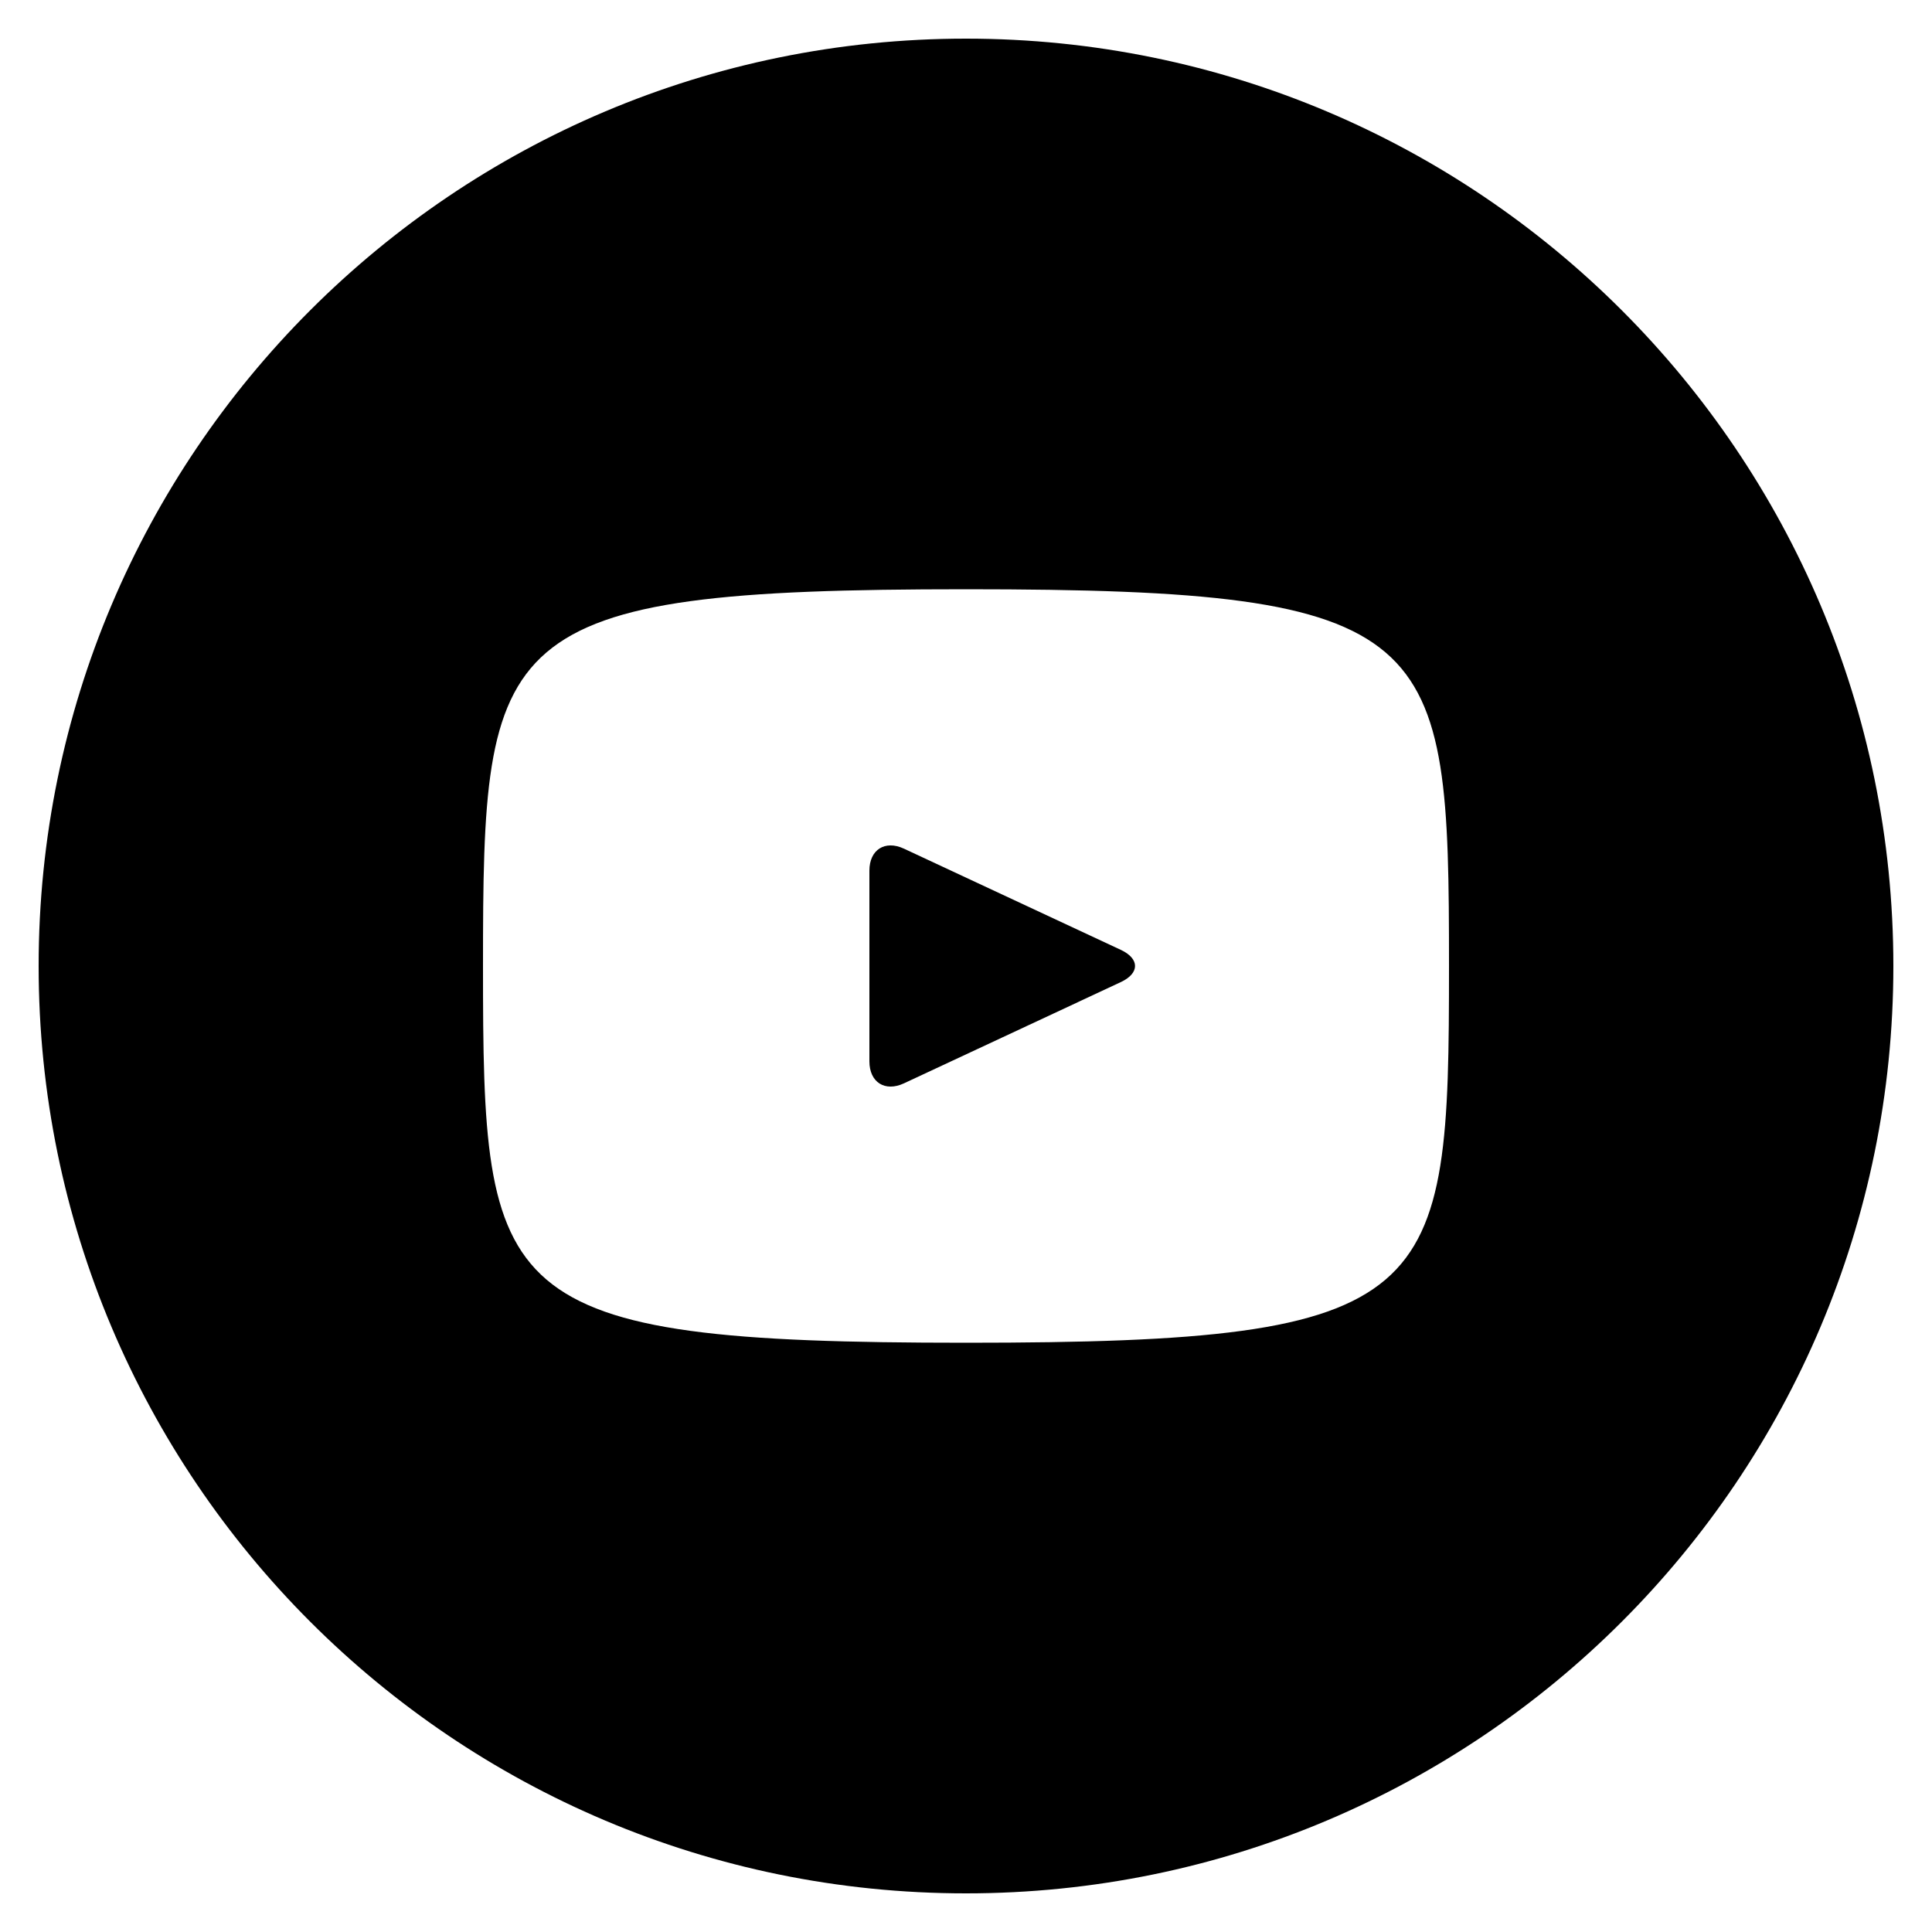
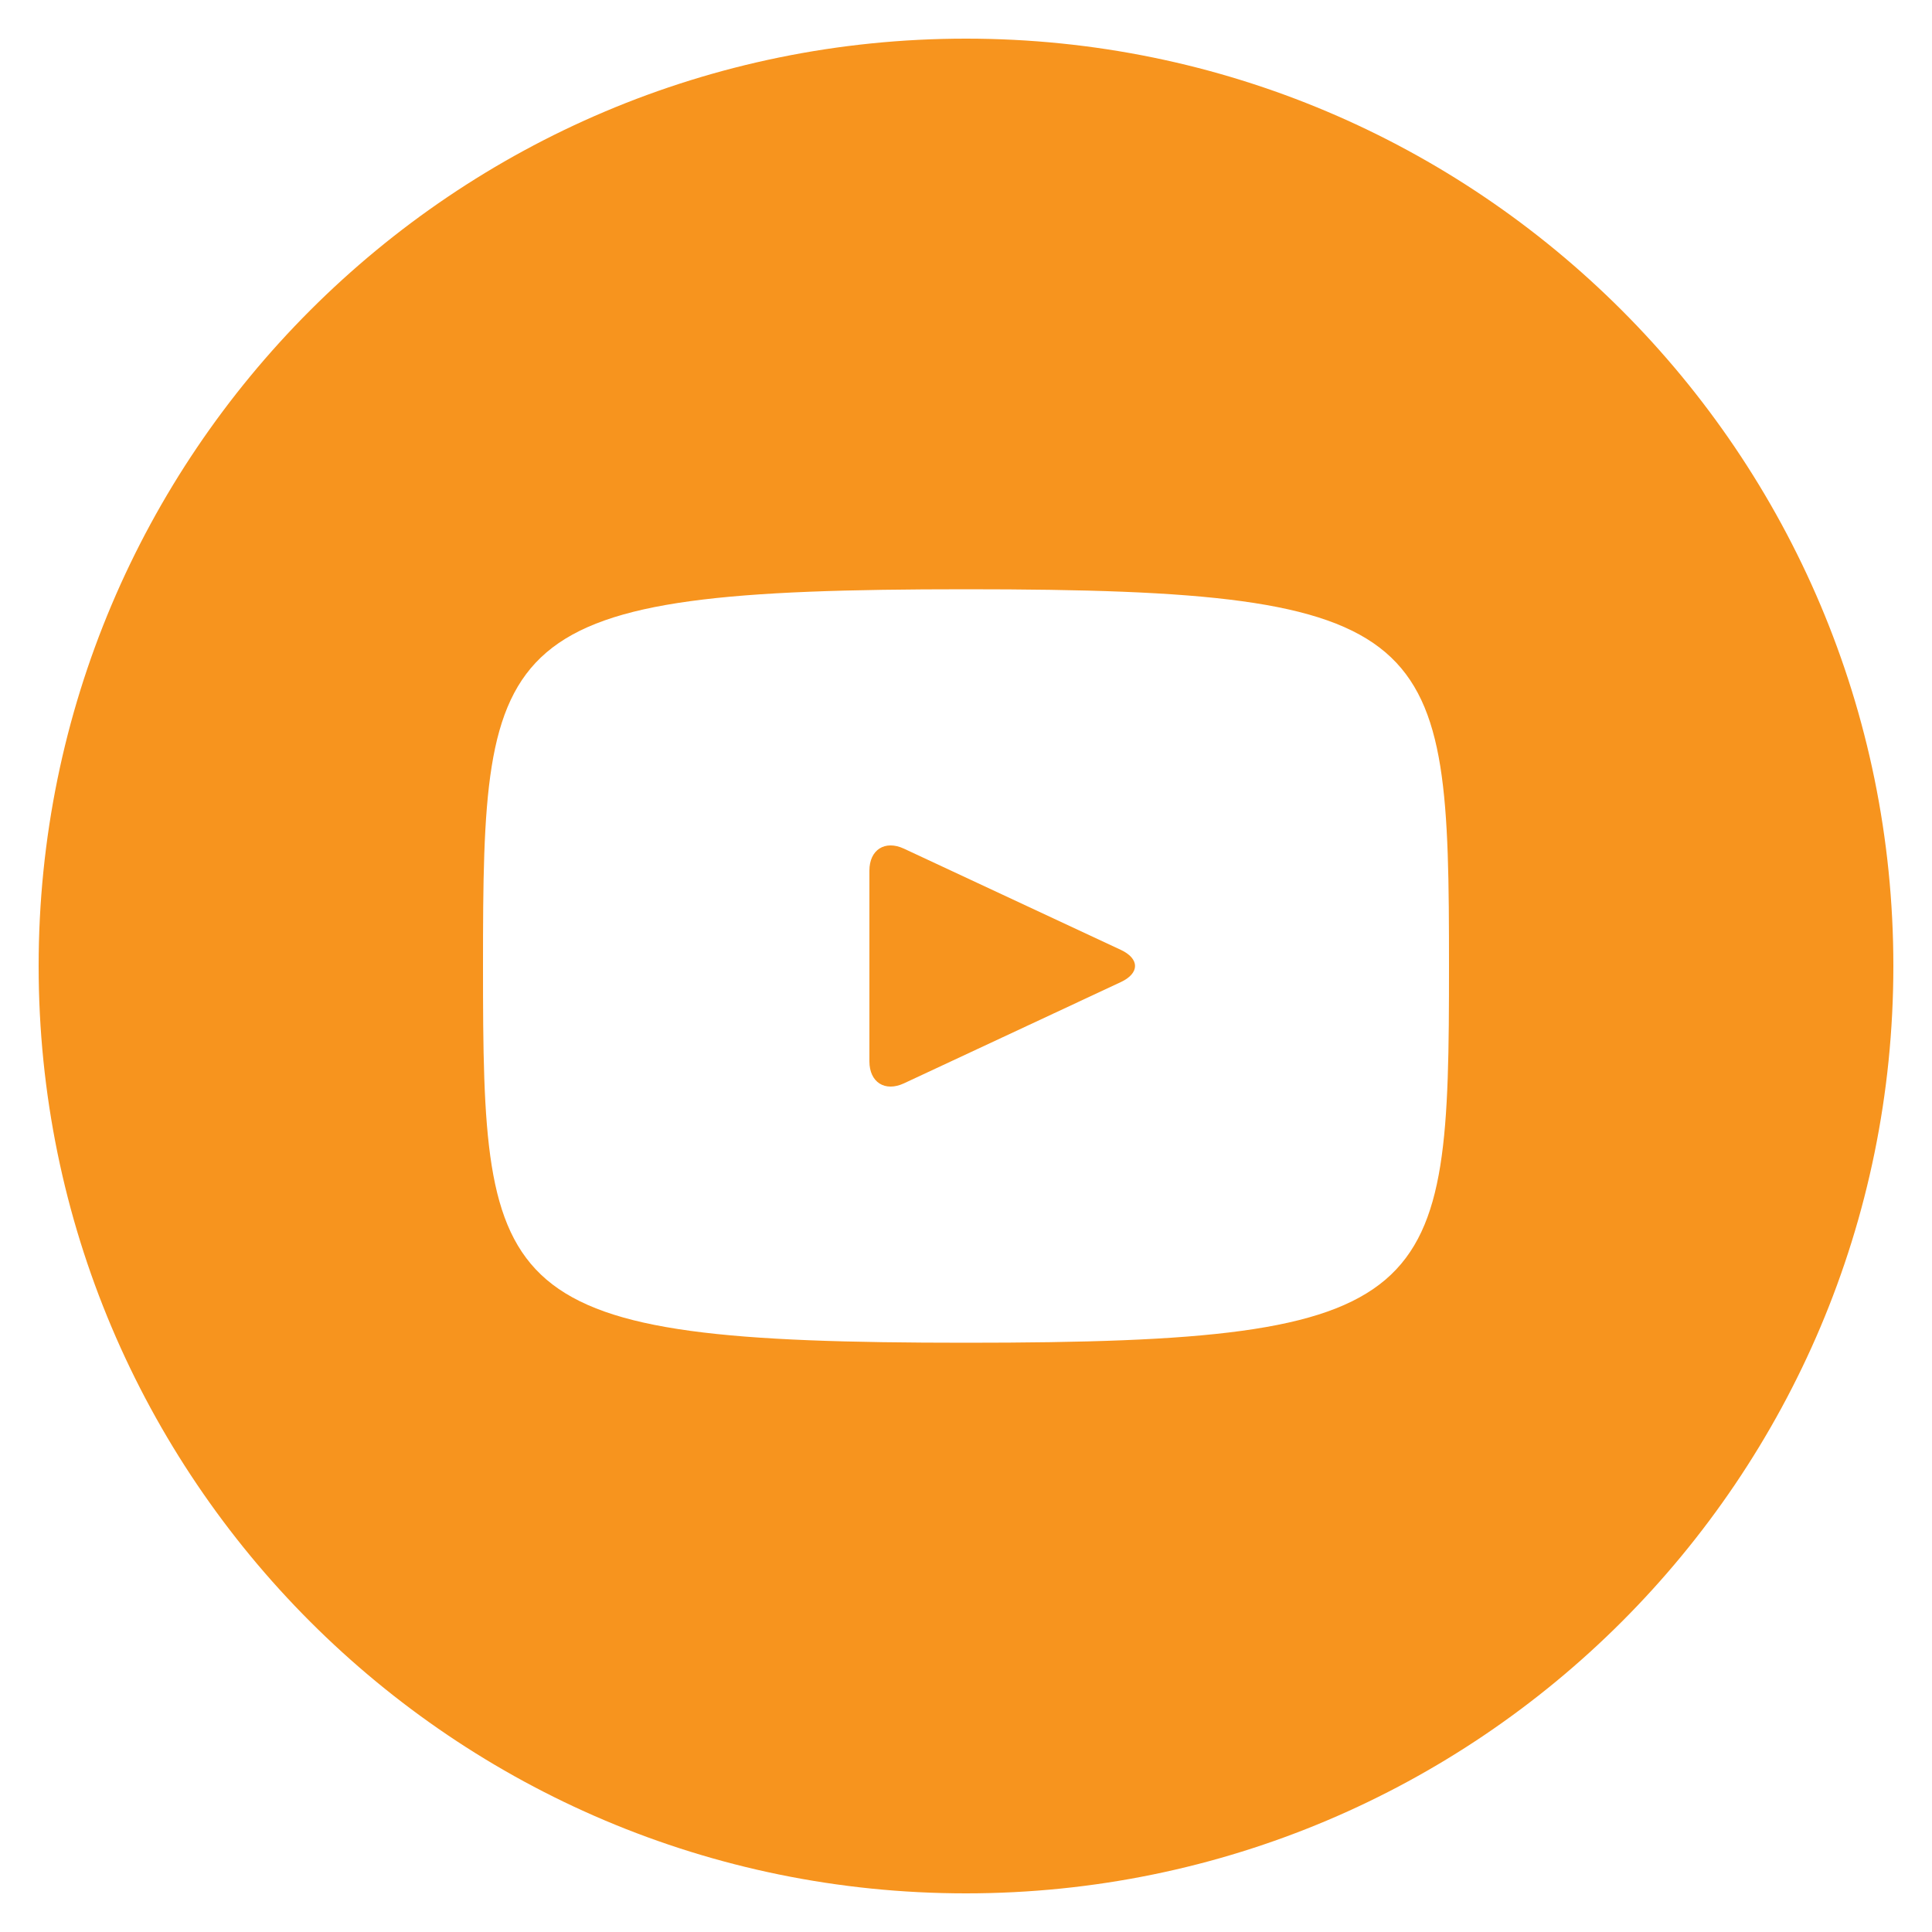
<svg xmlns="http://www.w3.org/2000/svg" width="40" height="40" viewBox="0 0 40 40" fill="none">
-   <path d="M23.206 19.666L18.714 17.57C18.322 17.388 18 17.592 18 18.026V21.974C18 22.408 18.322 22.612 18.714 22.43L23.204 20.334C23.598 20.15 23.598 19.85 23.206 19.666ZM20 0.8C9.396 0.8 0.8 9.396 0.8 20C0.8 30.604 9.396 39.2 20 39.2C30.604 39.2 39.2 30.604 39.2 20C39.2 9.396 30.604 0.8 20 0.8ZM20 27.8C10.172 27.8 10 26.914 10 20C10 13.086 10.172 12.2 20 12.2C29.828 12.2 30 13.086 30 20C30 26.914 29.828 27.8 20 27.8Z" fill="black" />
+   <path d="M23.206 19.666L18.714 17.57C18.322 17.388 18 17.592 18 18.026V21.974C18 22.408 18.322 22.612 18.714 22.43L23.204 20.334C23.598 20.15 23.598 19.85 23.206 19.666ZM20 0.8C9.396 0.8 0.8 9.396 0.8 20C0.8 30.604 9.396 39.2 20 39.2C30.604 39.2 39.2 30.604 39.2 20C39.2 9.396 30.604 0.8 20 0.8ZM20 27.8C10.172 27.8 10 26.914 10 20C10 13.086 10.172 12.2 20 12.2C29.828 12.2 30 13.086 30 20C30 26.914 29.828 27.8 20 27.8Z" fill="#f7941e" />
</svg>
